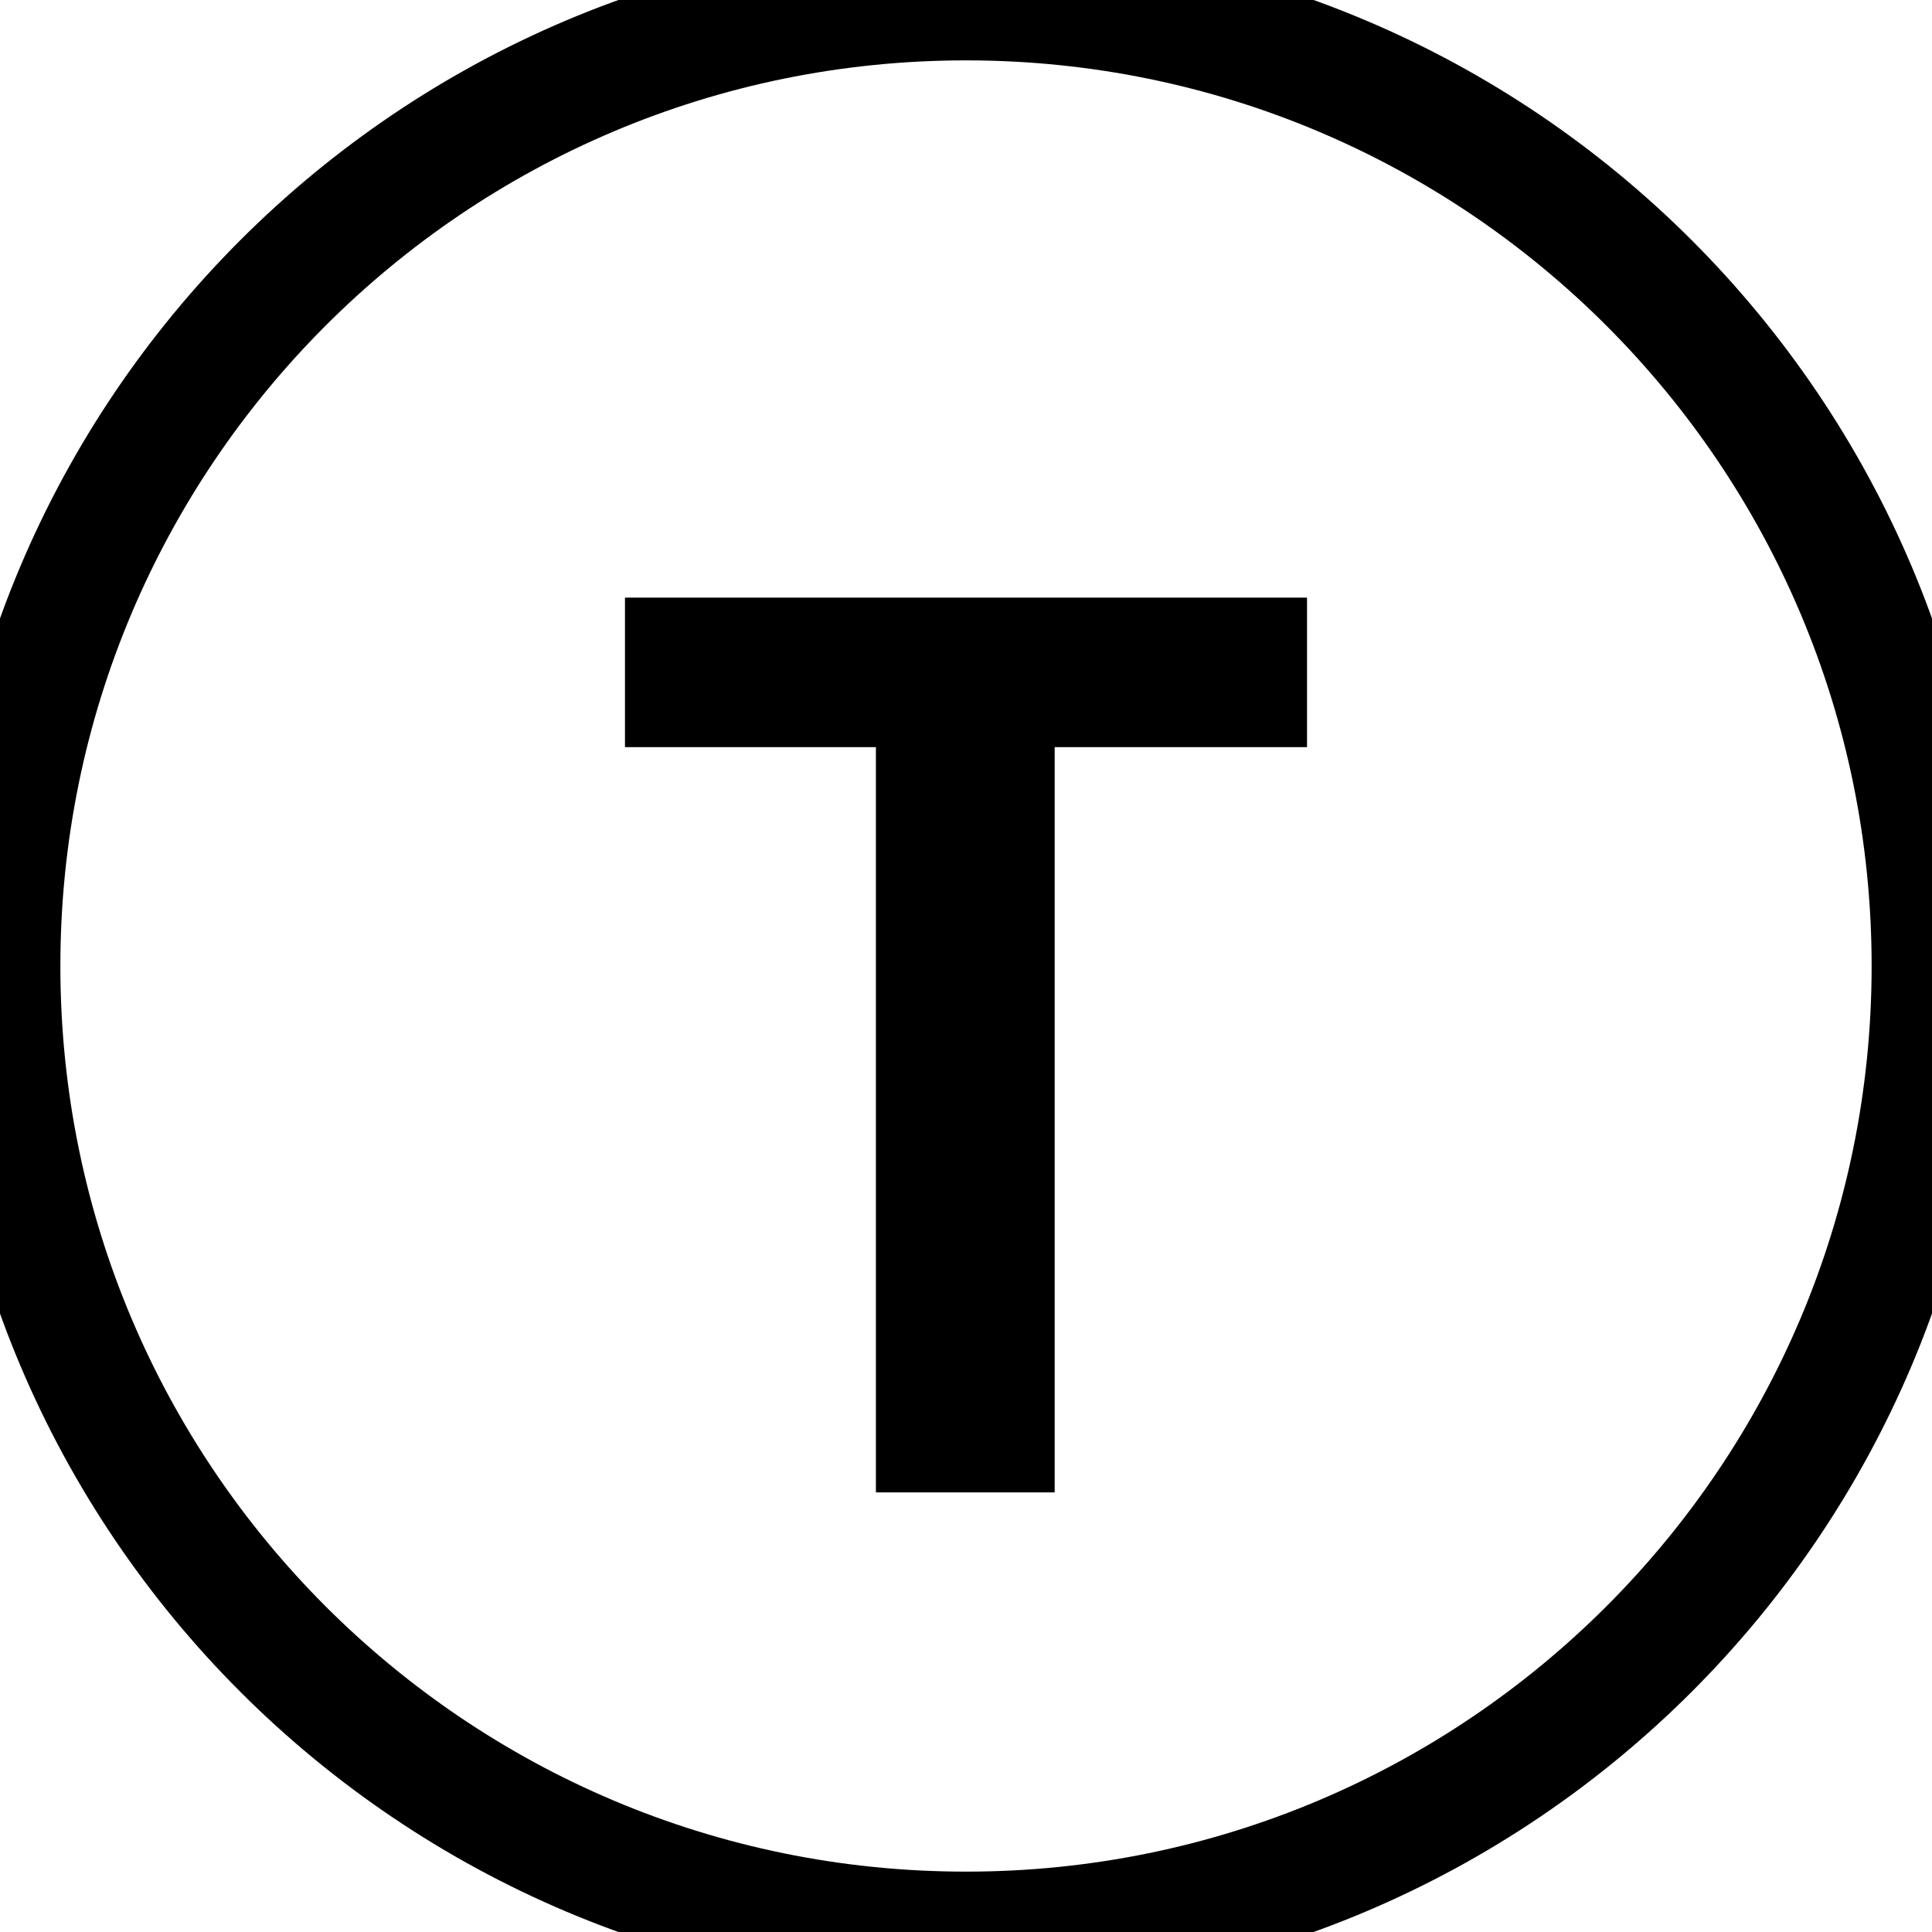
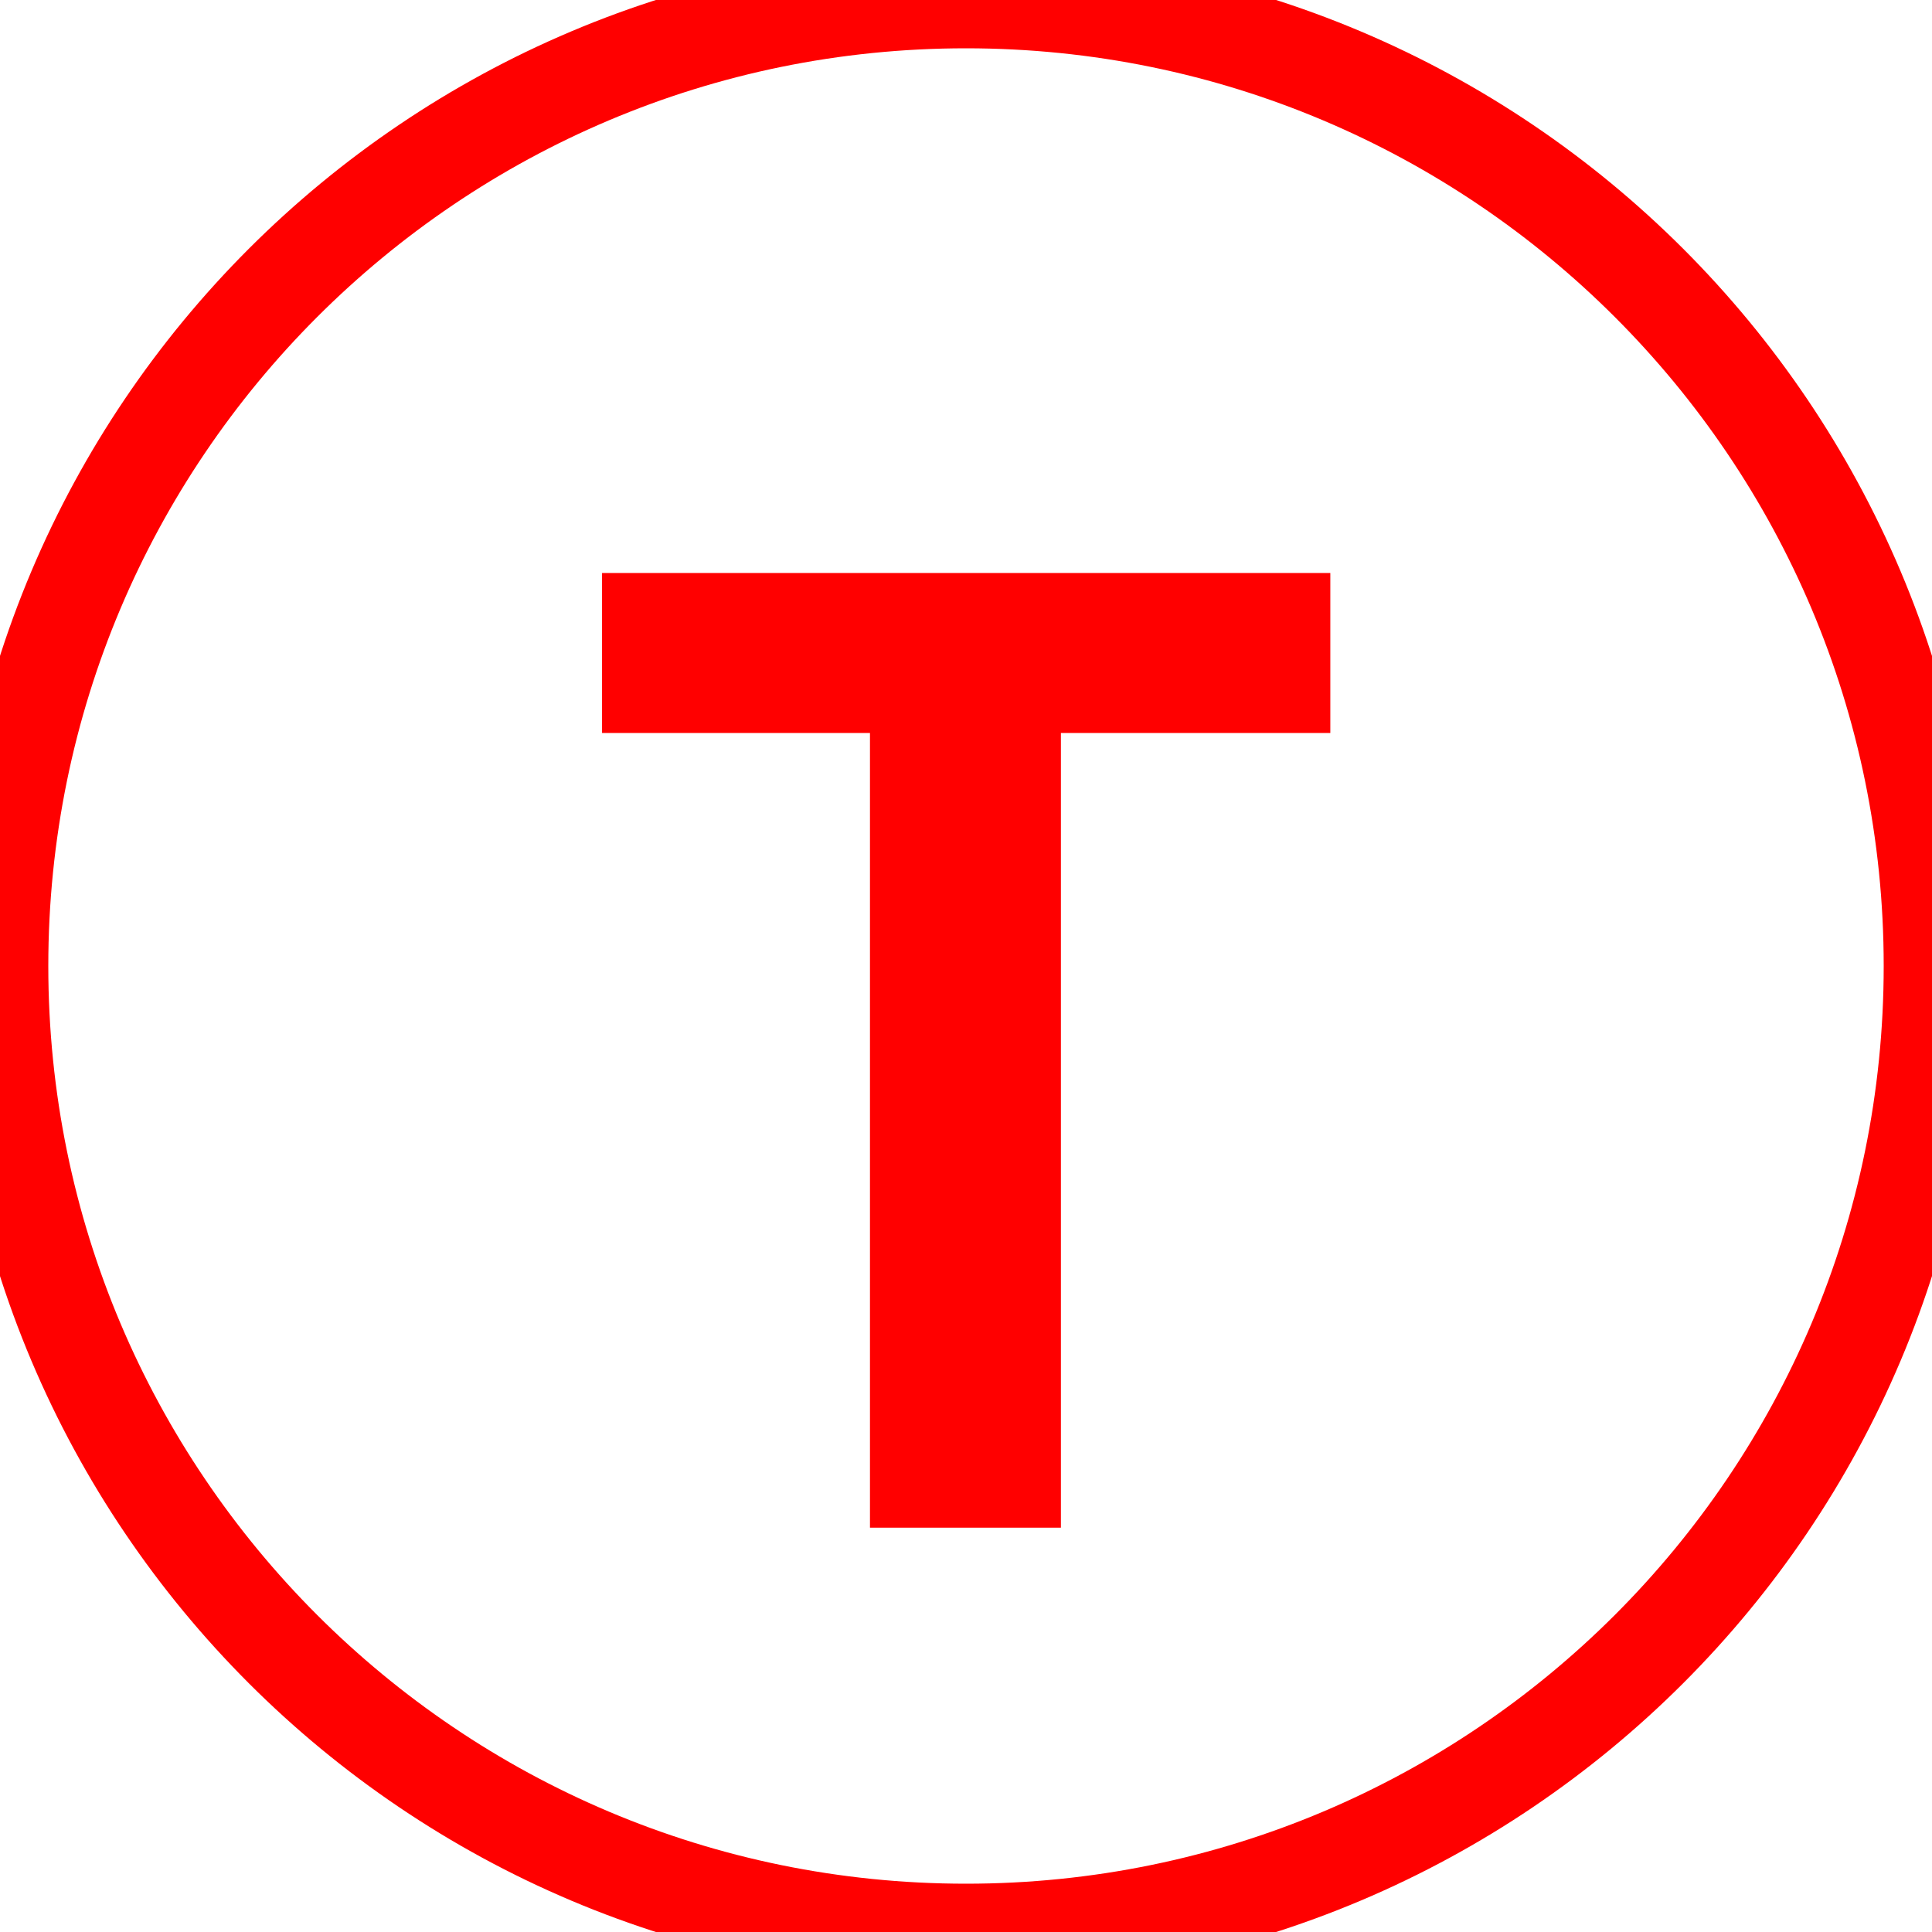
- <svg xmlns="http://www.w3.org/2000/svg" viewBox="0 0 64 64">
+ <svg xmlns="http://www.w3.org/2000/svg" viewBox="0 0 40 40">
  <style>
    .outline {
        fill: none;
        paint-order: stroke fill markers;
-         stroke-width: 4px;
-         stroke: #000000;
+         stroke-width: 2px;
+         stroke: #ff0000;
    }
    .mode_label {
        dominant-baseline: central;
-         fill: #000000;
+         fill: #ff0000;
        font-family: 'Noto Sans CJK JP', sans-serif;
-         font-size: 30pt;
+         font-size: 20pt;
        font-weight: bold;
        text-anchor: middle;
    }
    </style>
  <g id="mode">
-     <circle class="outline" cx="32" cy="32" r="32" />
+     <circle class="outline" cx="20" cy="20" r="20" />
    <text class="mode_label" x="50%" y="50%">T</text>
  </g>
</svg>
